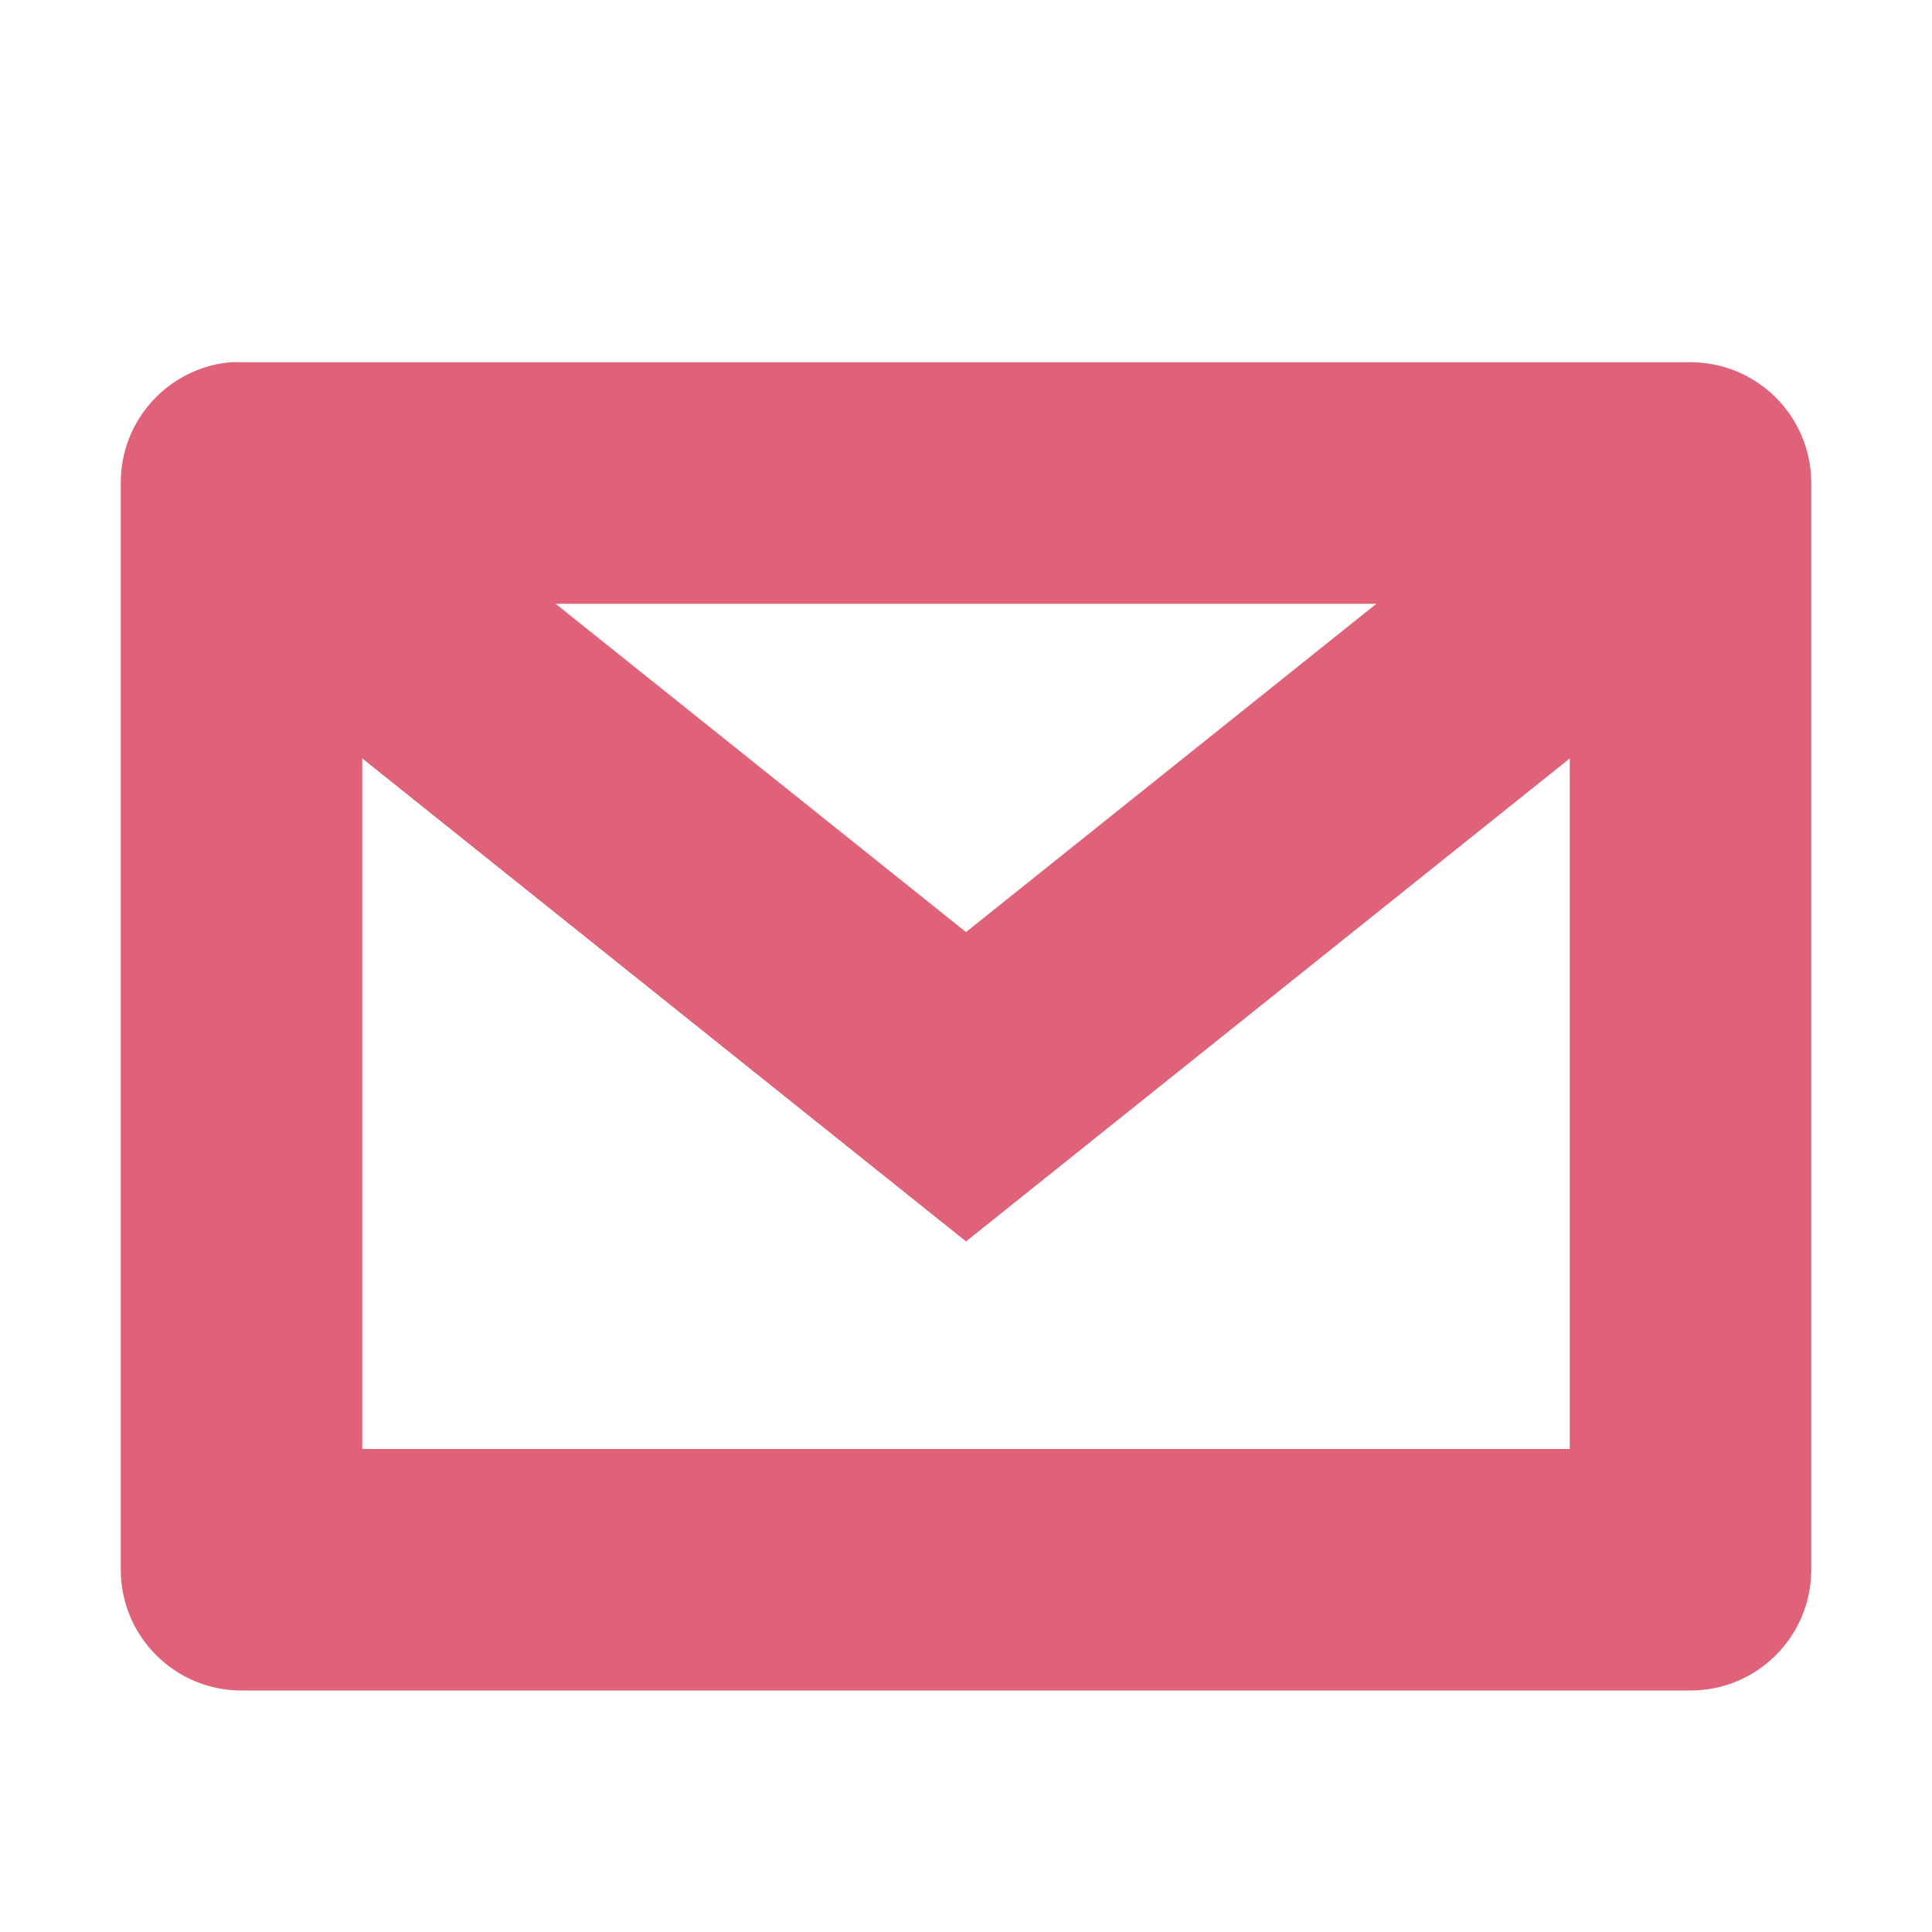
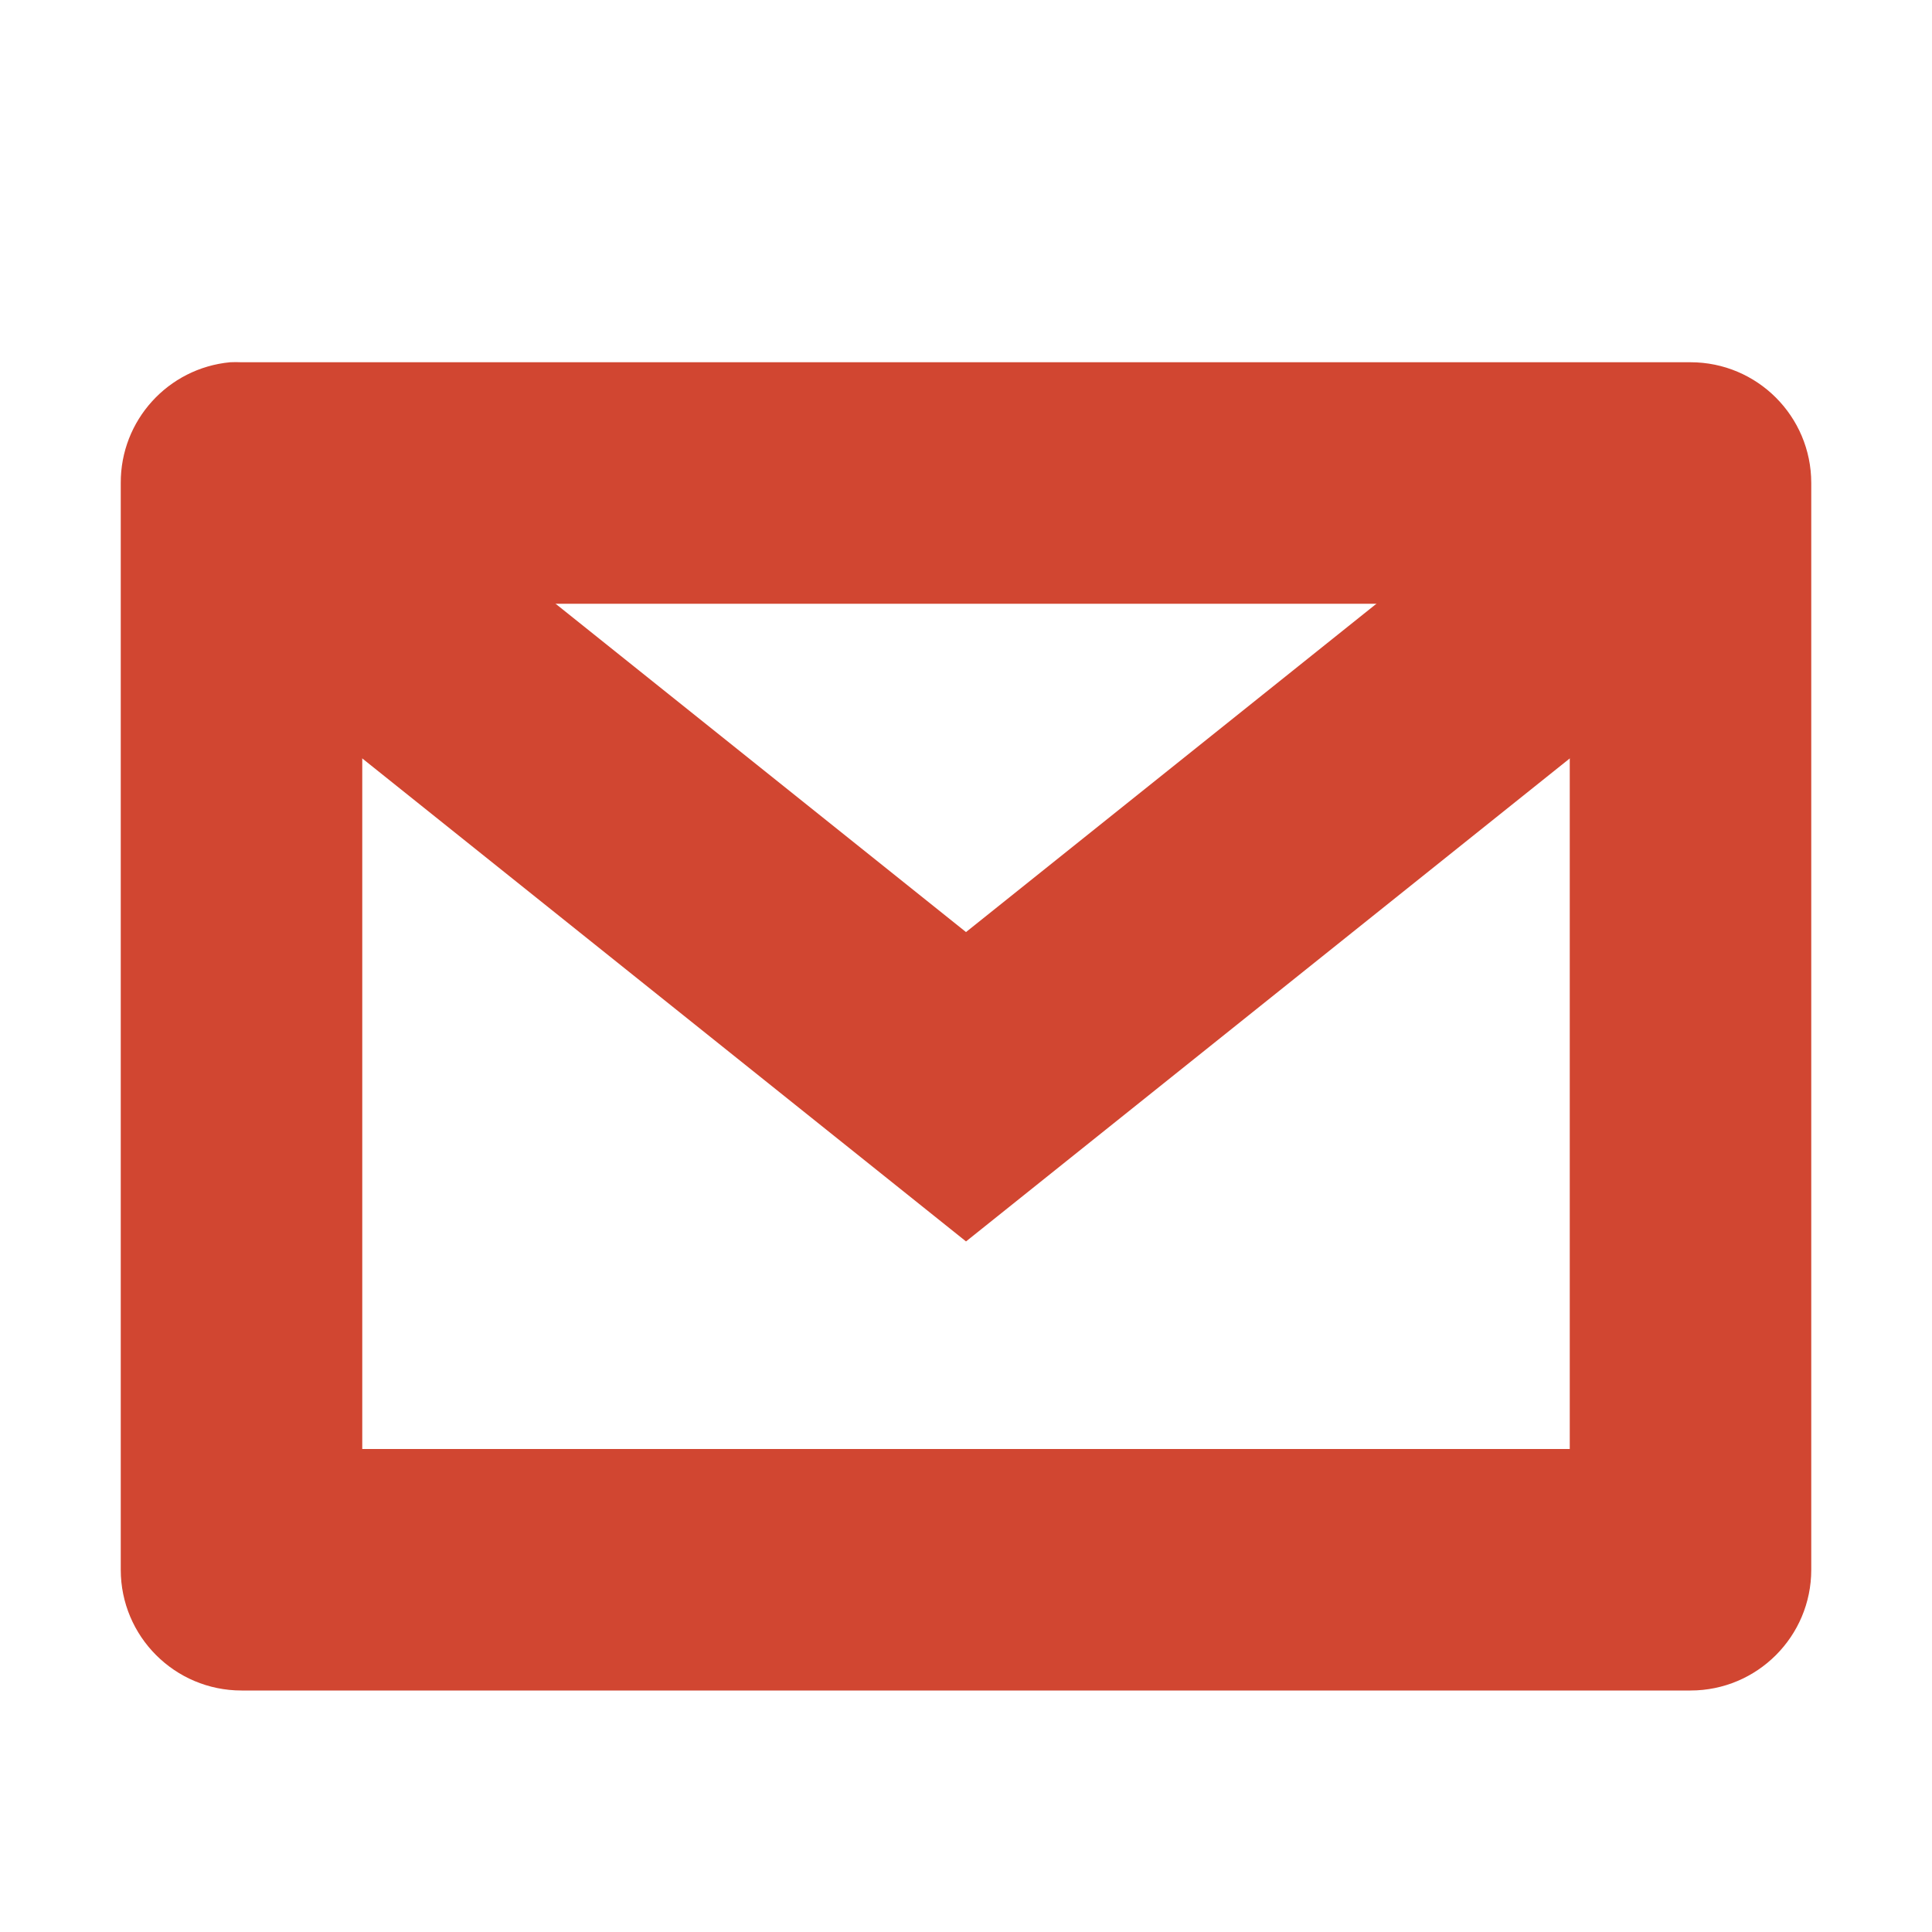
<svg xmlns="http://www.w3.org/2000/svg" height="16" width="16">
-   <g transform="translate(-40.99995,-297)" fill="#DF6279">
+   <g transform="translate(-40.99995,-297)" fill="#D14631">
    <path style="block-progression:tb;color:#000000;direction:ltr;text-indent:0;text-align:start;enable-background:accumulate;text-transform:none;" d="m43.781,301a1,1,0,0,0,-0.406,1.781l5,4,0.625,0.5,0.625-0.5,5-4a1,1,0,1,0,-1.25,-1.562l-4.375,3.5-4.375-3.5a1,1,0,0,0,-0.844,-0.22z" />
    <path style="block-progression:tb;color:#000000;direction:ltr;text-indent:0;text-align:start;enable-background:accumulate;text-transform:none;" d="M42.906,300a1,1,0,0,0,-0.906,1v9a1,1,0,0,0,1,1h12a1,1,0,0,0,1,-1v-9a1,1,0,0,0,-1,-1h-12a1,1,0,0,0,-0.094,0zm1.094,2h10v7h-10v-7z" />
  </g>
</svg>
